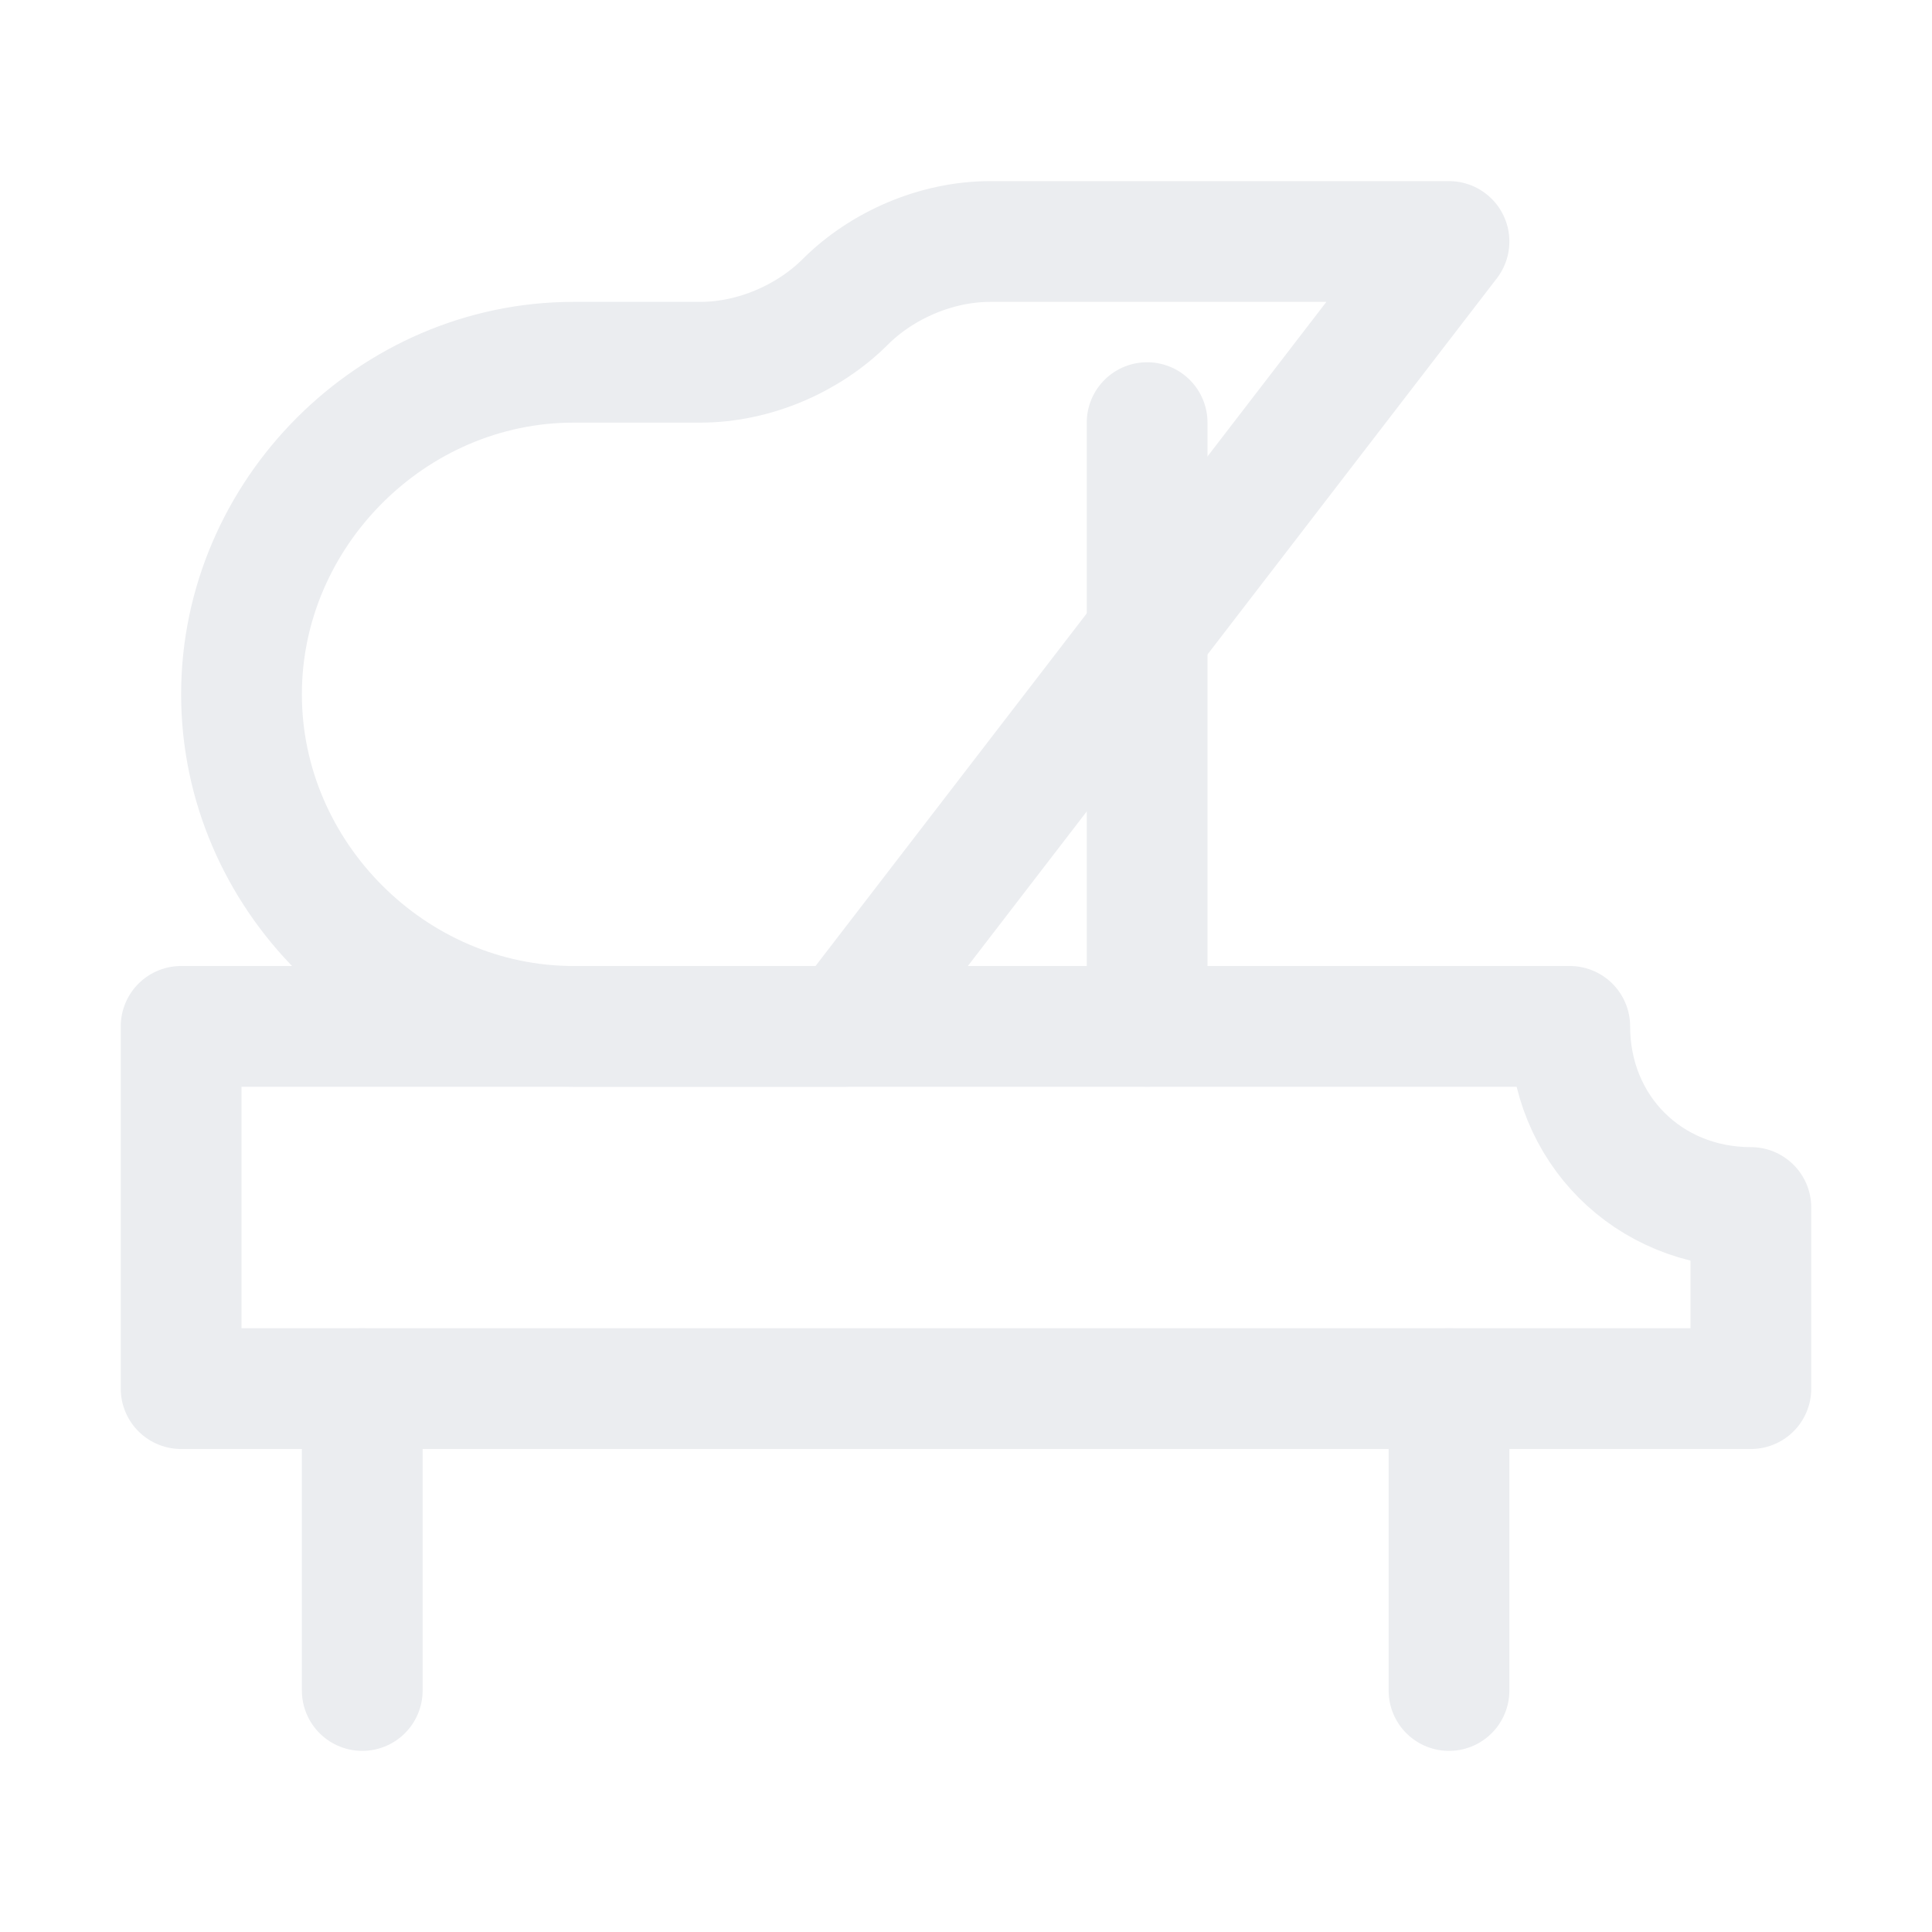
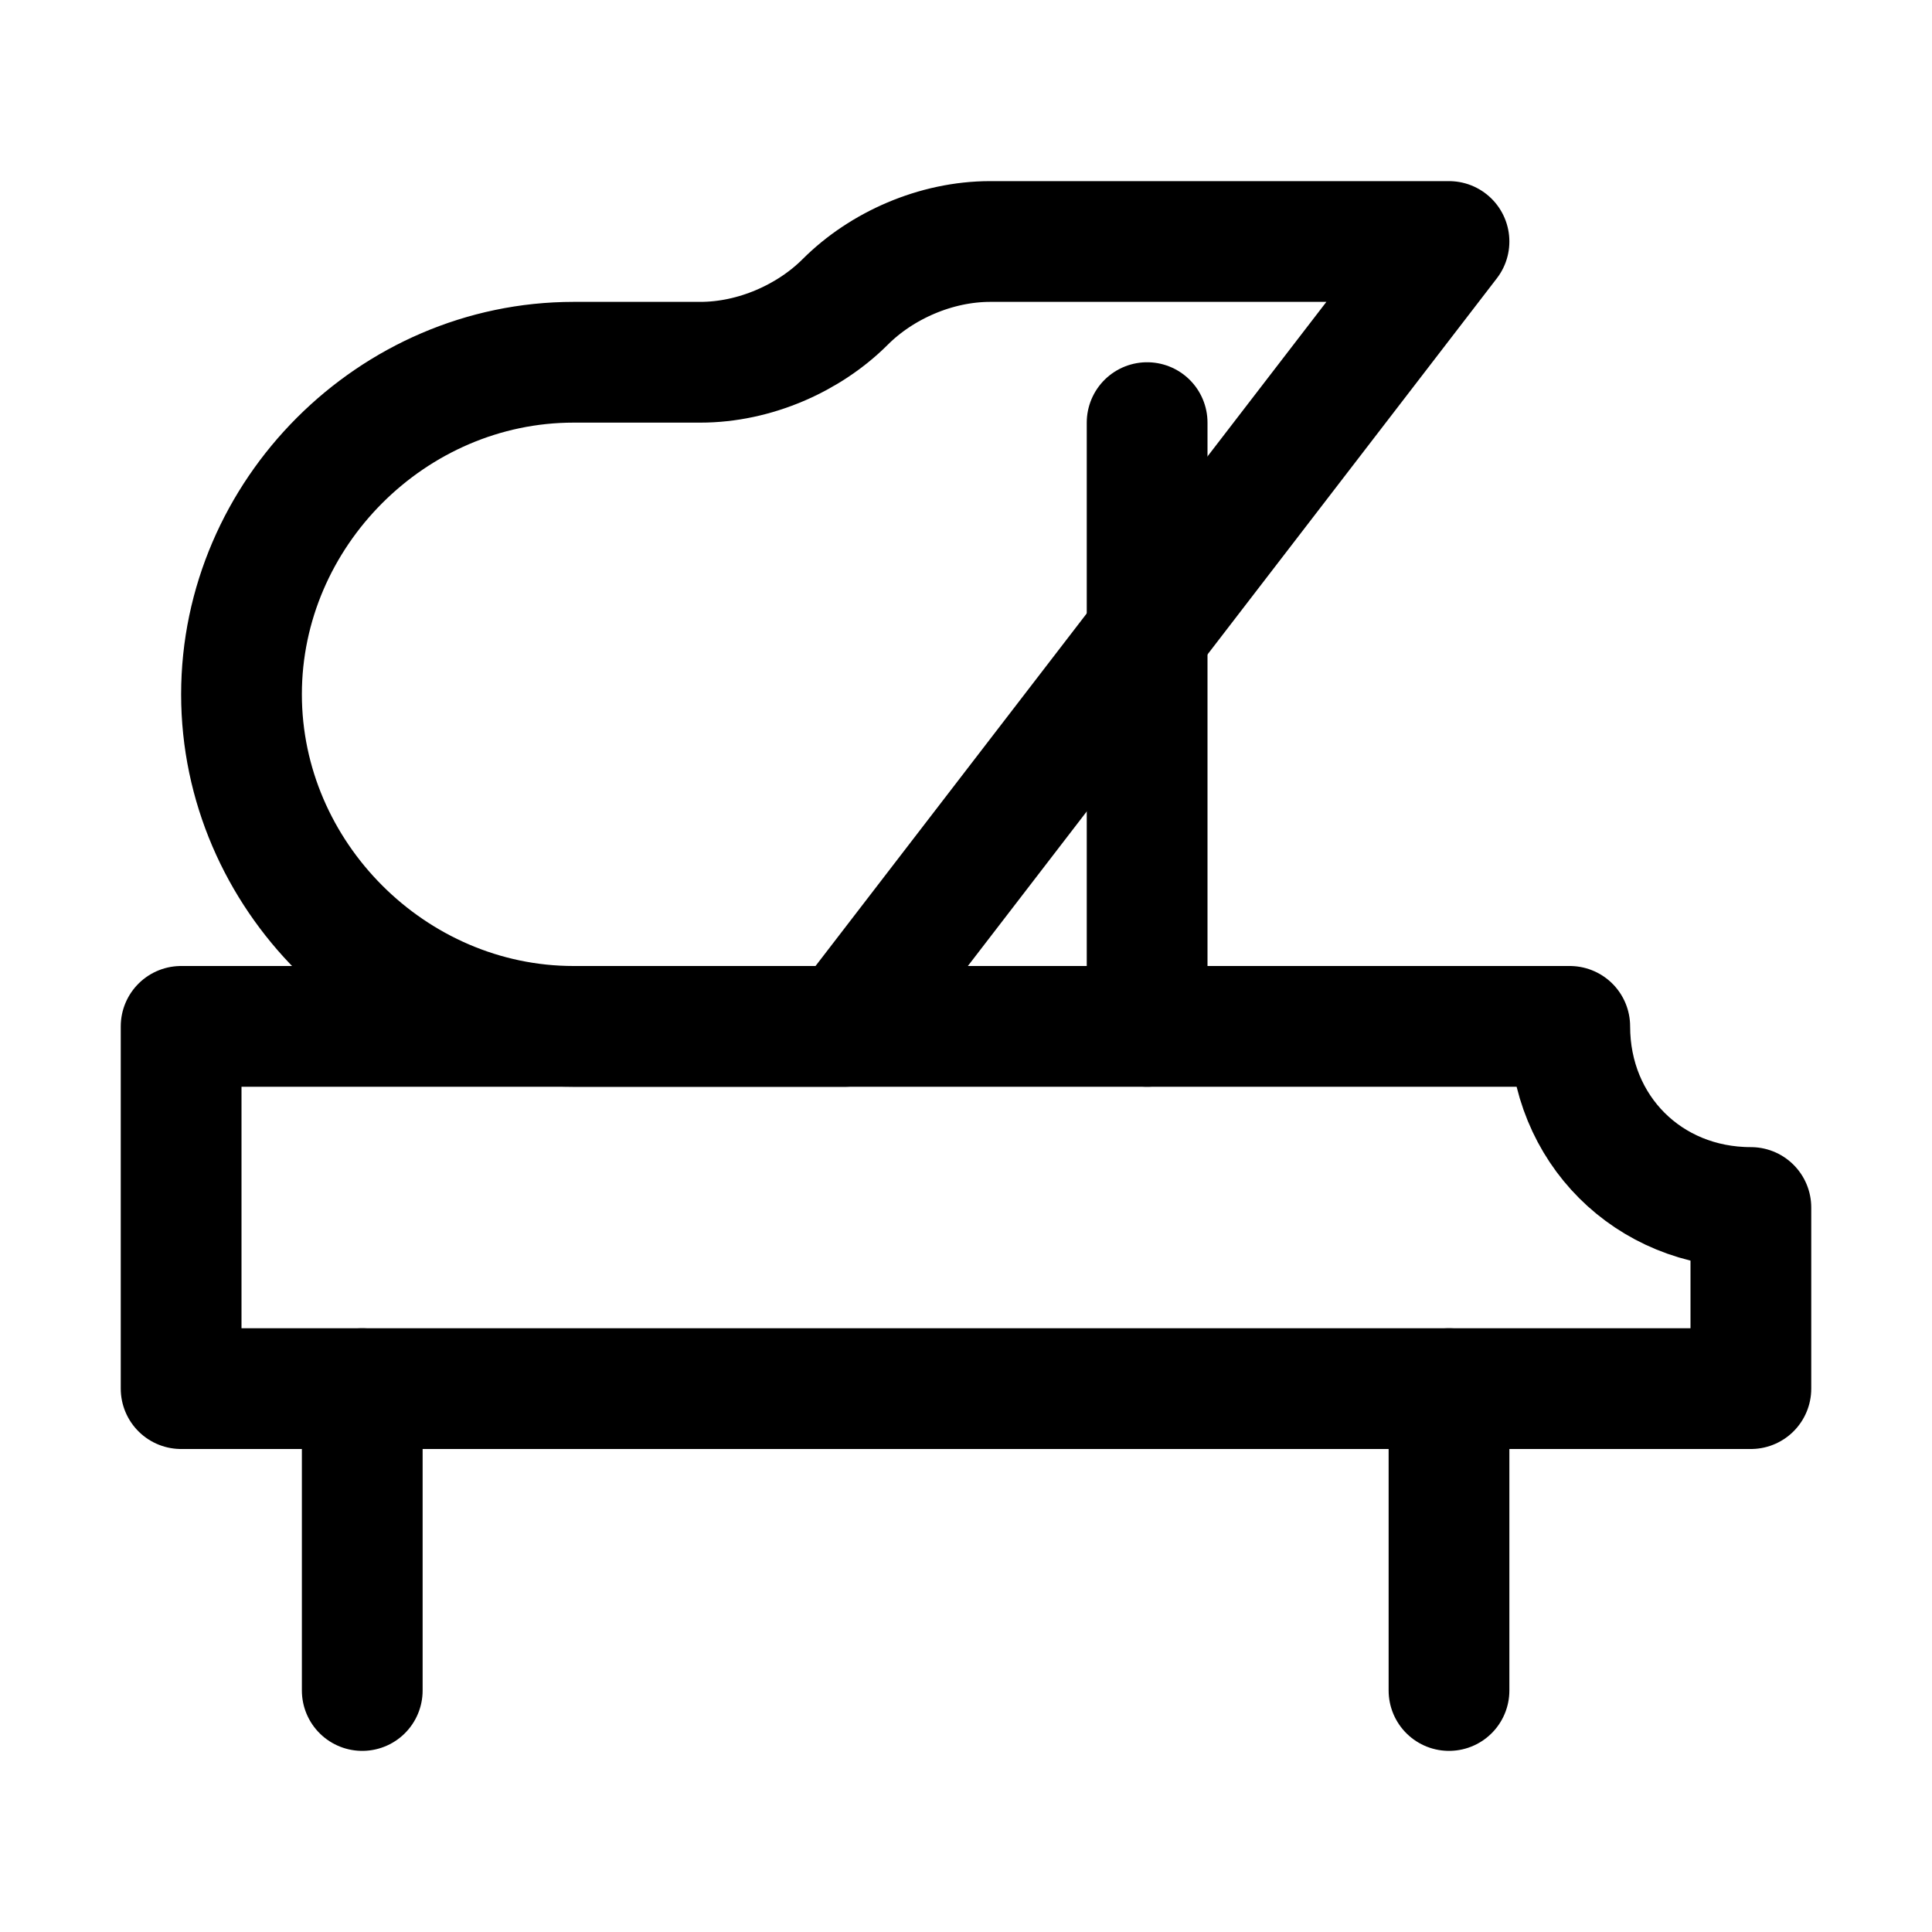
<svg xmlns="http://www.w3.org/2000/svg" version="1.1" id="Icons" viewBox="0 0 32 32" xml:space="preserve">
  <style type="text/css">
- 	.st0{fill:none;stroke:#EBEDF0;stroke-width:2;stroke-linejoin:round;stroke-miterlimit:10;}
- 	.st1{fill:none;stroke:#EBEDF0;stroke-width:2;stroke-linecap:round;stroke-linejoin:round;stroke-miterlimit:10;}
+ 	.st0{fill:none;stroke:#000000;stroke-width:2;stroke-linejoin:round;stroke-miterlimit:10;}
+ 	.st1{fill:none;stroke:#000000;stroke-width:2;stroke-linecap:round;stroke-linejoin:round;stroke-miterlimit:10;}
</style>
  <path class="st1" d="M26,17H3v6h26v-3C27.3,20,26,18.7,26,17z" />
  <path class="st1" d="M24,4L14,17H9.5c-3,0-5.5-2.5-5.5-5.5v0C4,8.5,6.5,6,9.5,6h2.1c0.9,0,1.8-0.4,2.4-1l0,0c0.6-0.6,1.5-1,2.4-1H24  z" />
  <line class="st1" x1="19" y1="7" x2="19" y2="17" />
  <line class="st1" x1="6" y1="28" x2="6" y2="23" />
  <line class="st1" x1="24" y1="28" x2="24" y2="23" />
</svg>
